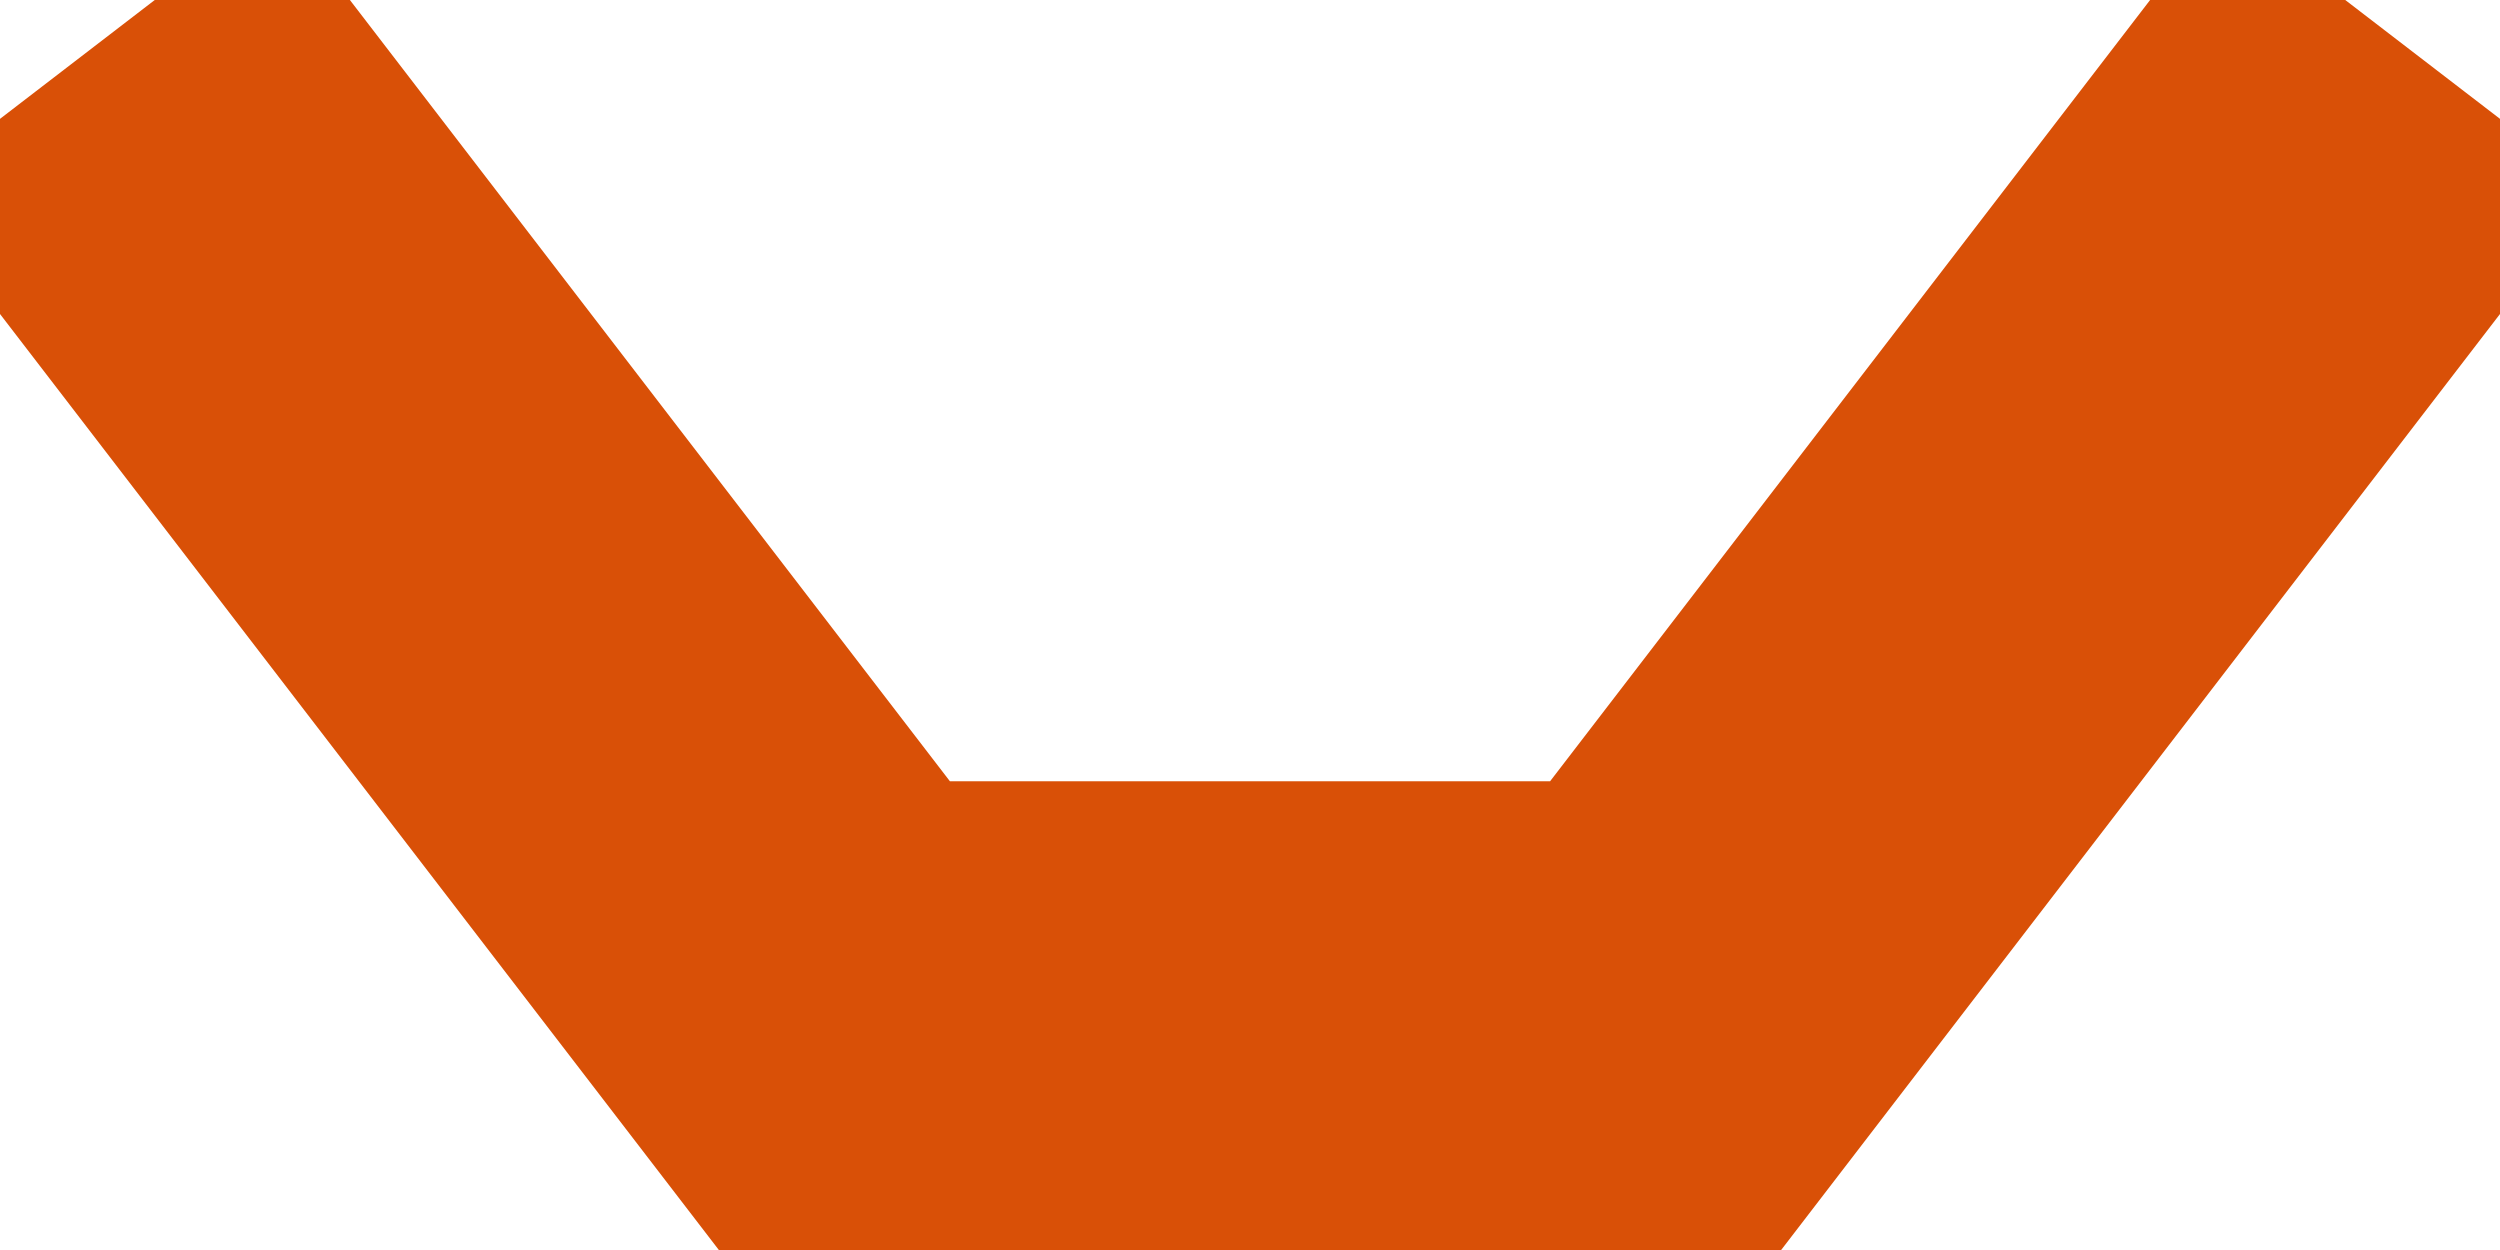
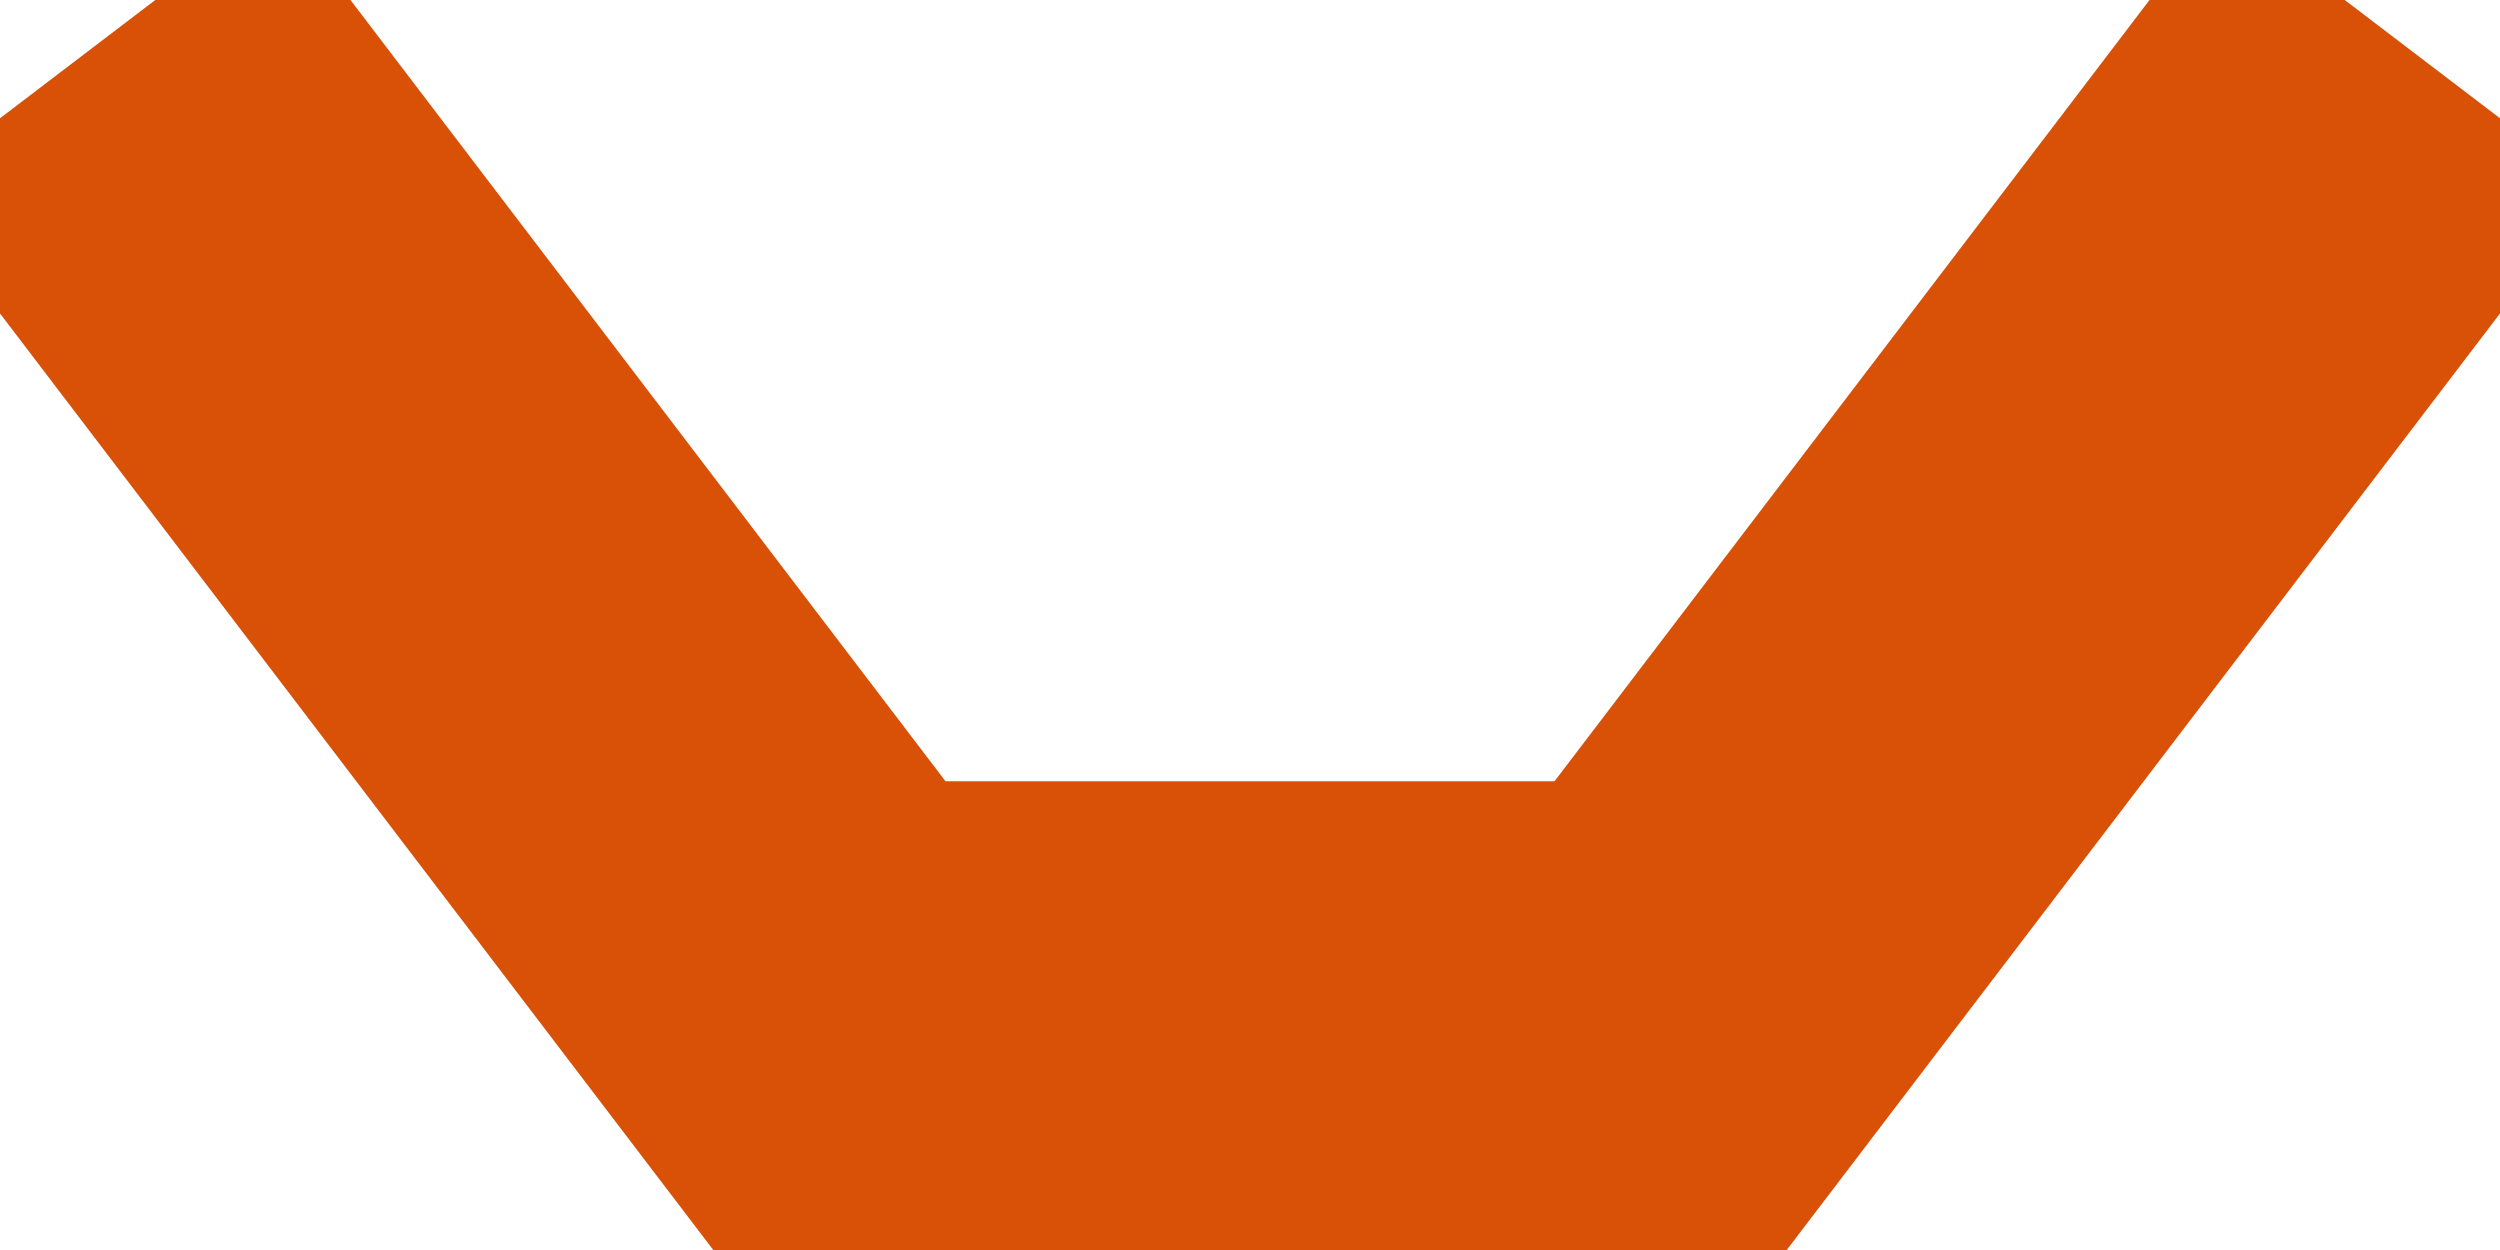
<svg xmlns="http://www.w3.org/2000/svg" viewBox="0 0 8 4" aria-hidden="true">
-   <path d="M.75.75 2.67 3.25h2.66L7.25.75" fill="none" stroke="#d95007" stroke-width="1.5" stroke-linecap="square" stroke-linejoin="miter" />
+   <path d="M 0.75 0.75 L 2.654 3.25 H 5.346 L 7.25 0.75" fill="none" stroke="#d95007" stroke-width="1.5" stroke-linecap="square" stroke-linejoin="miter" />
</svg>
